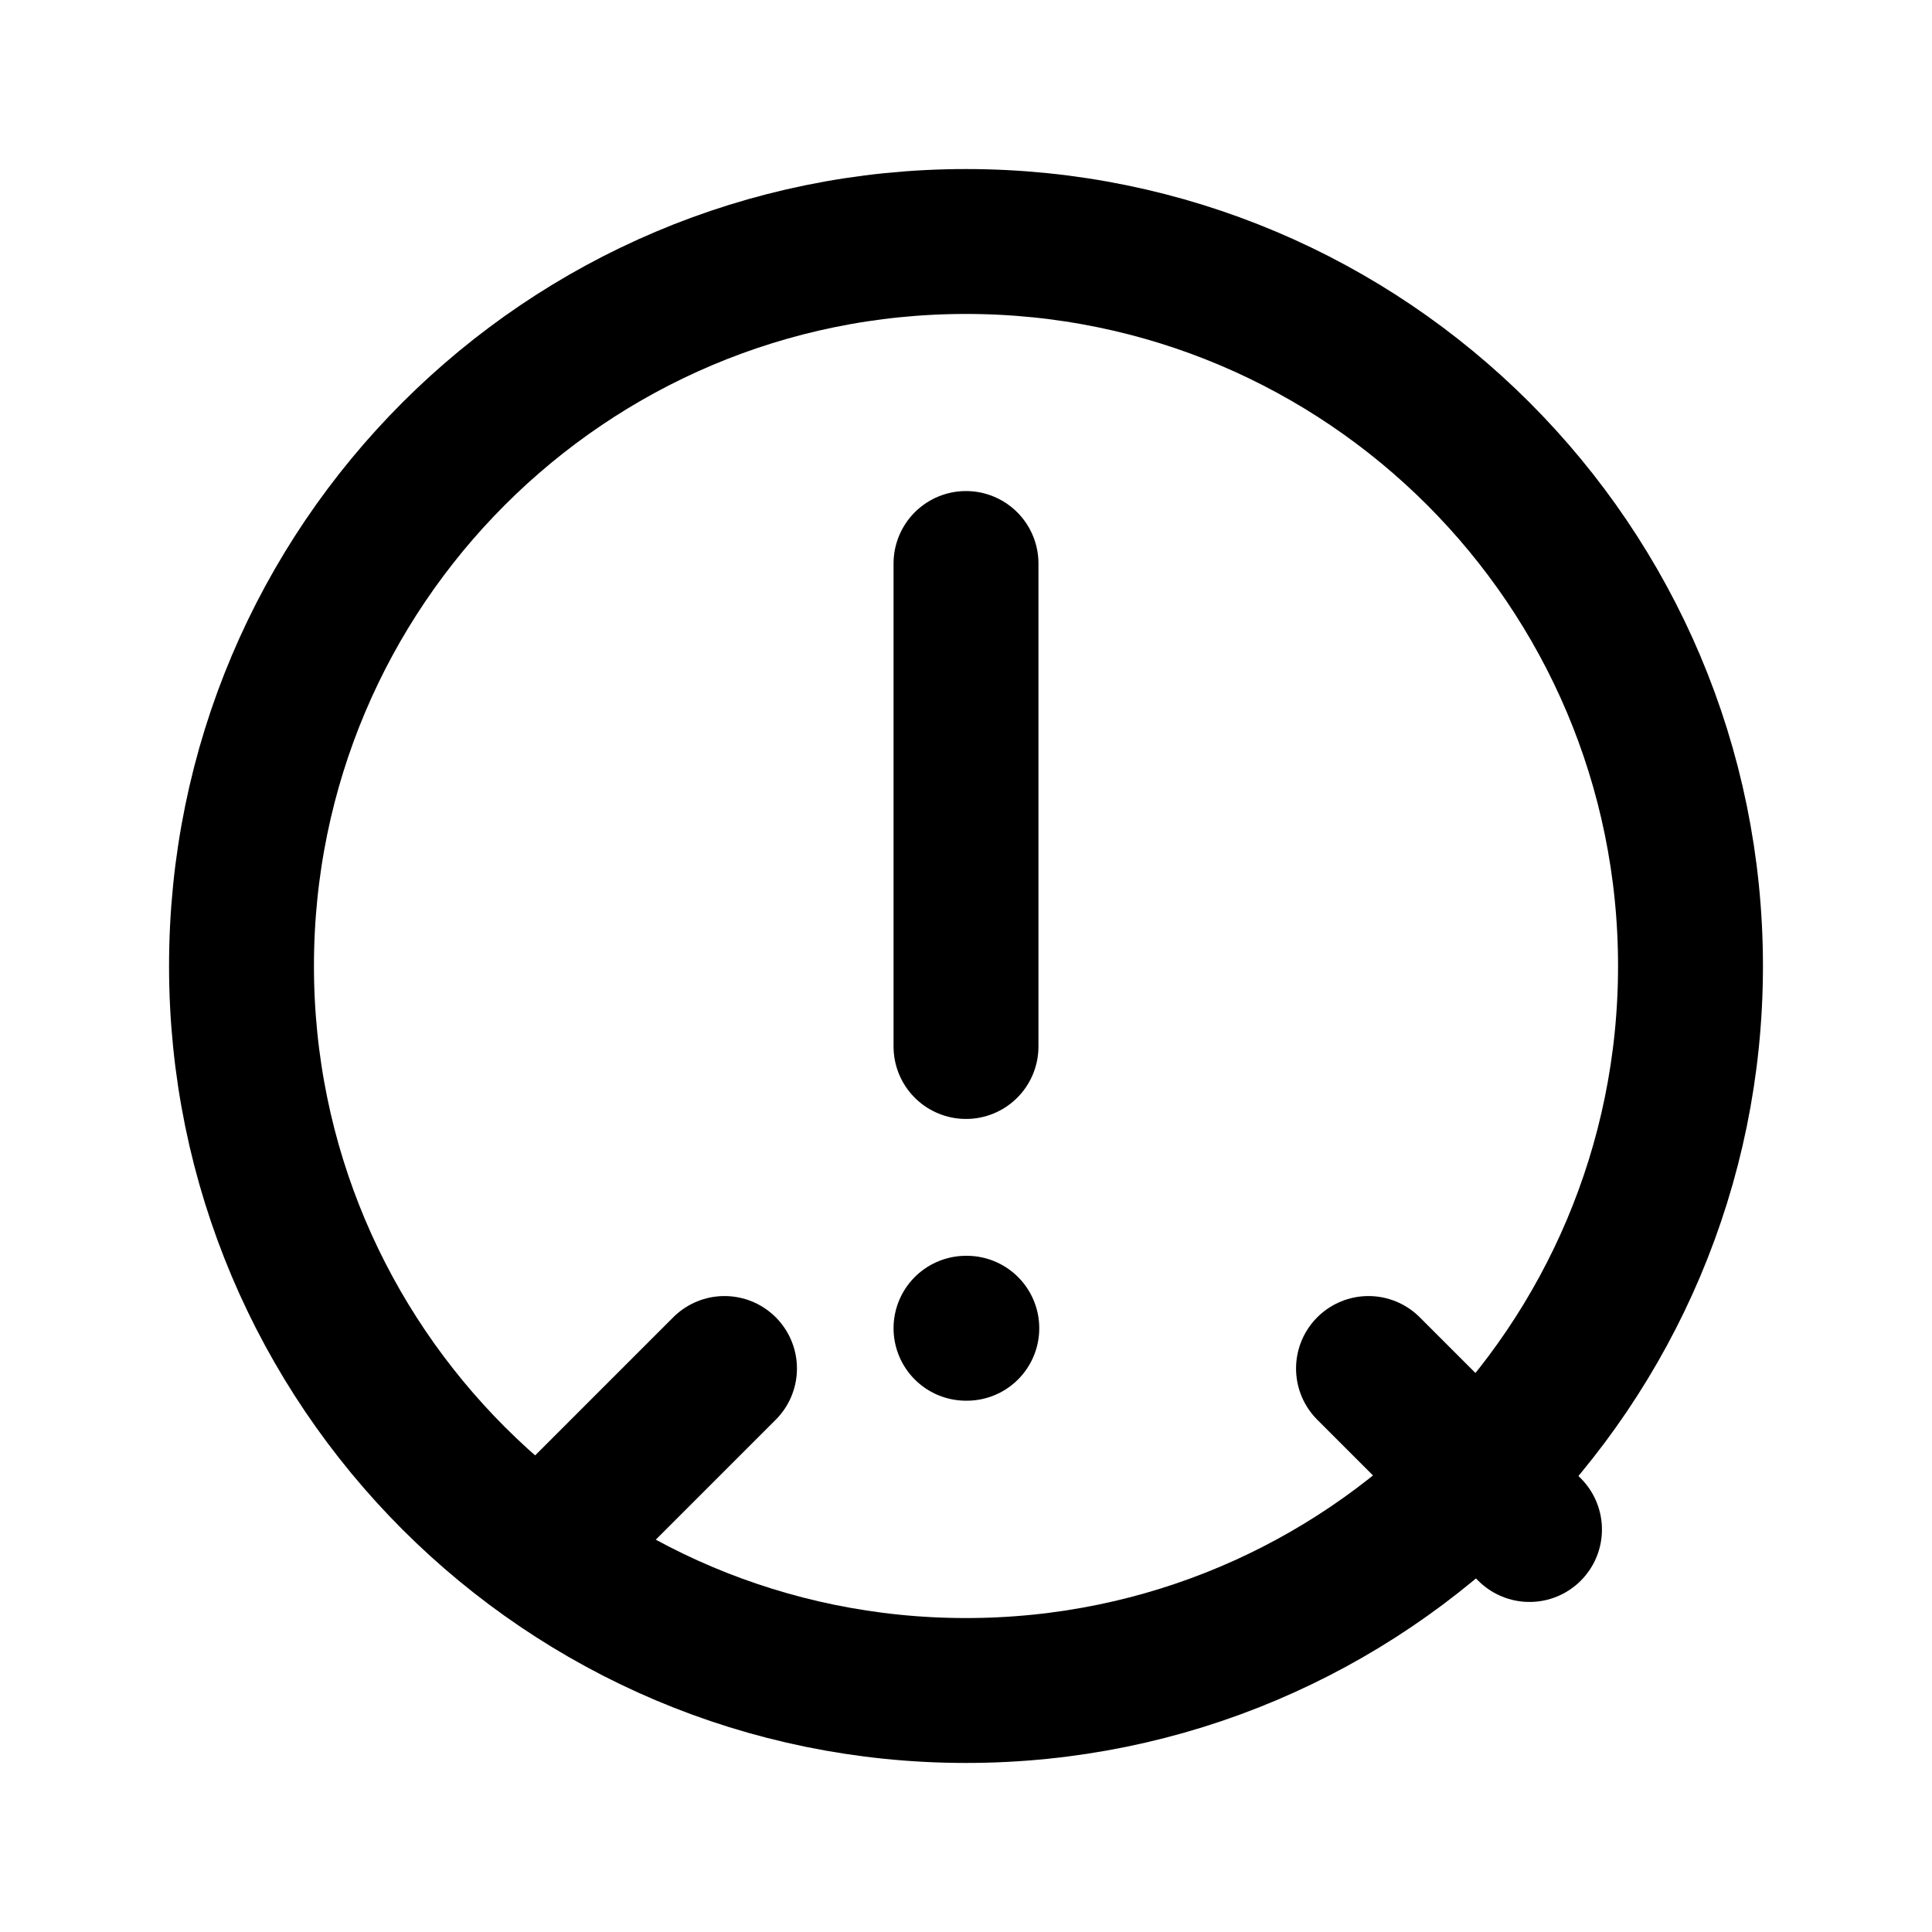
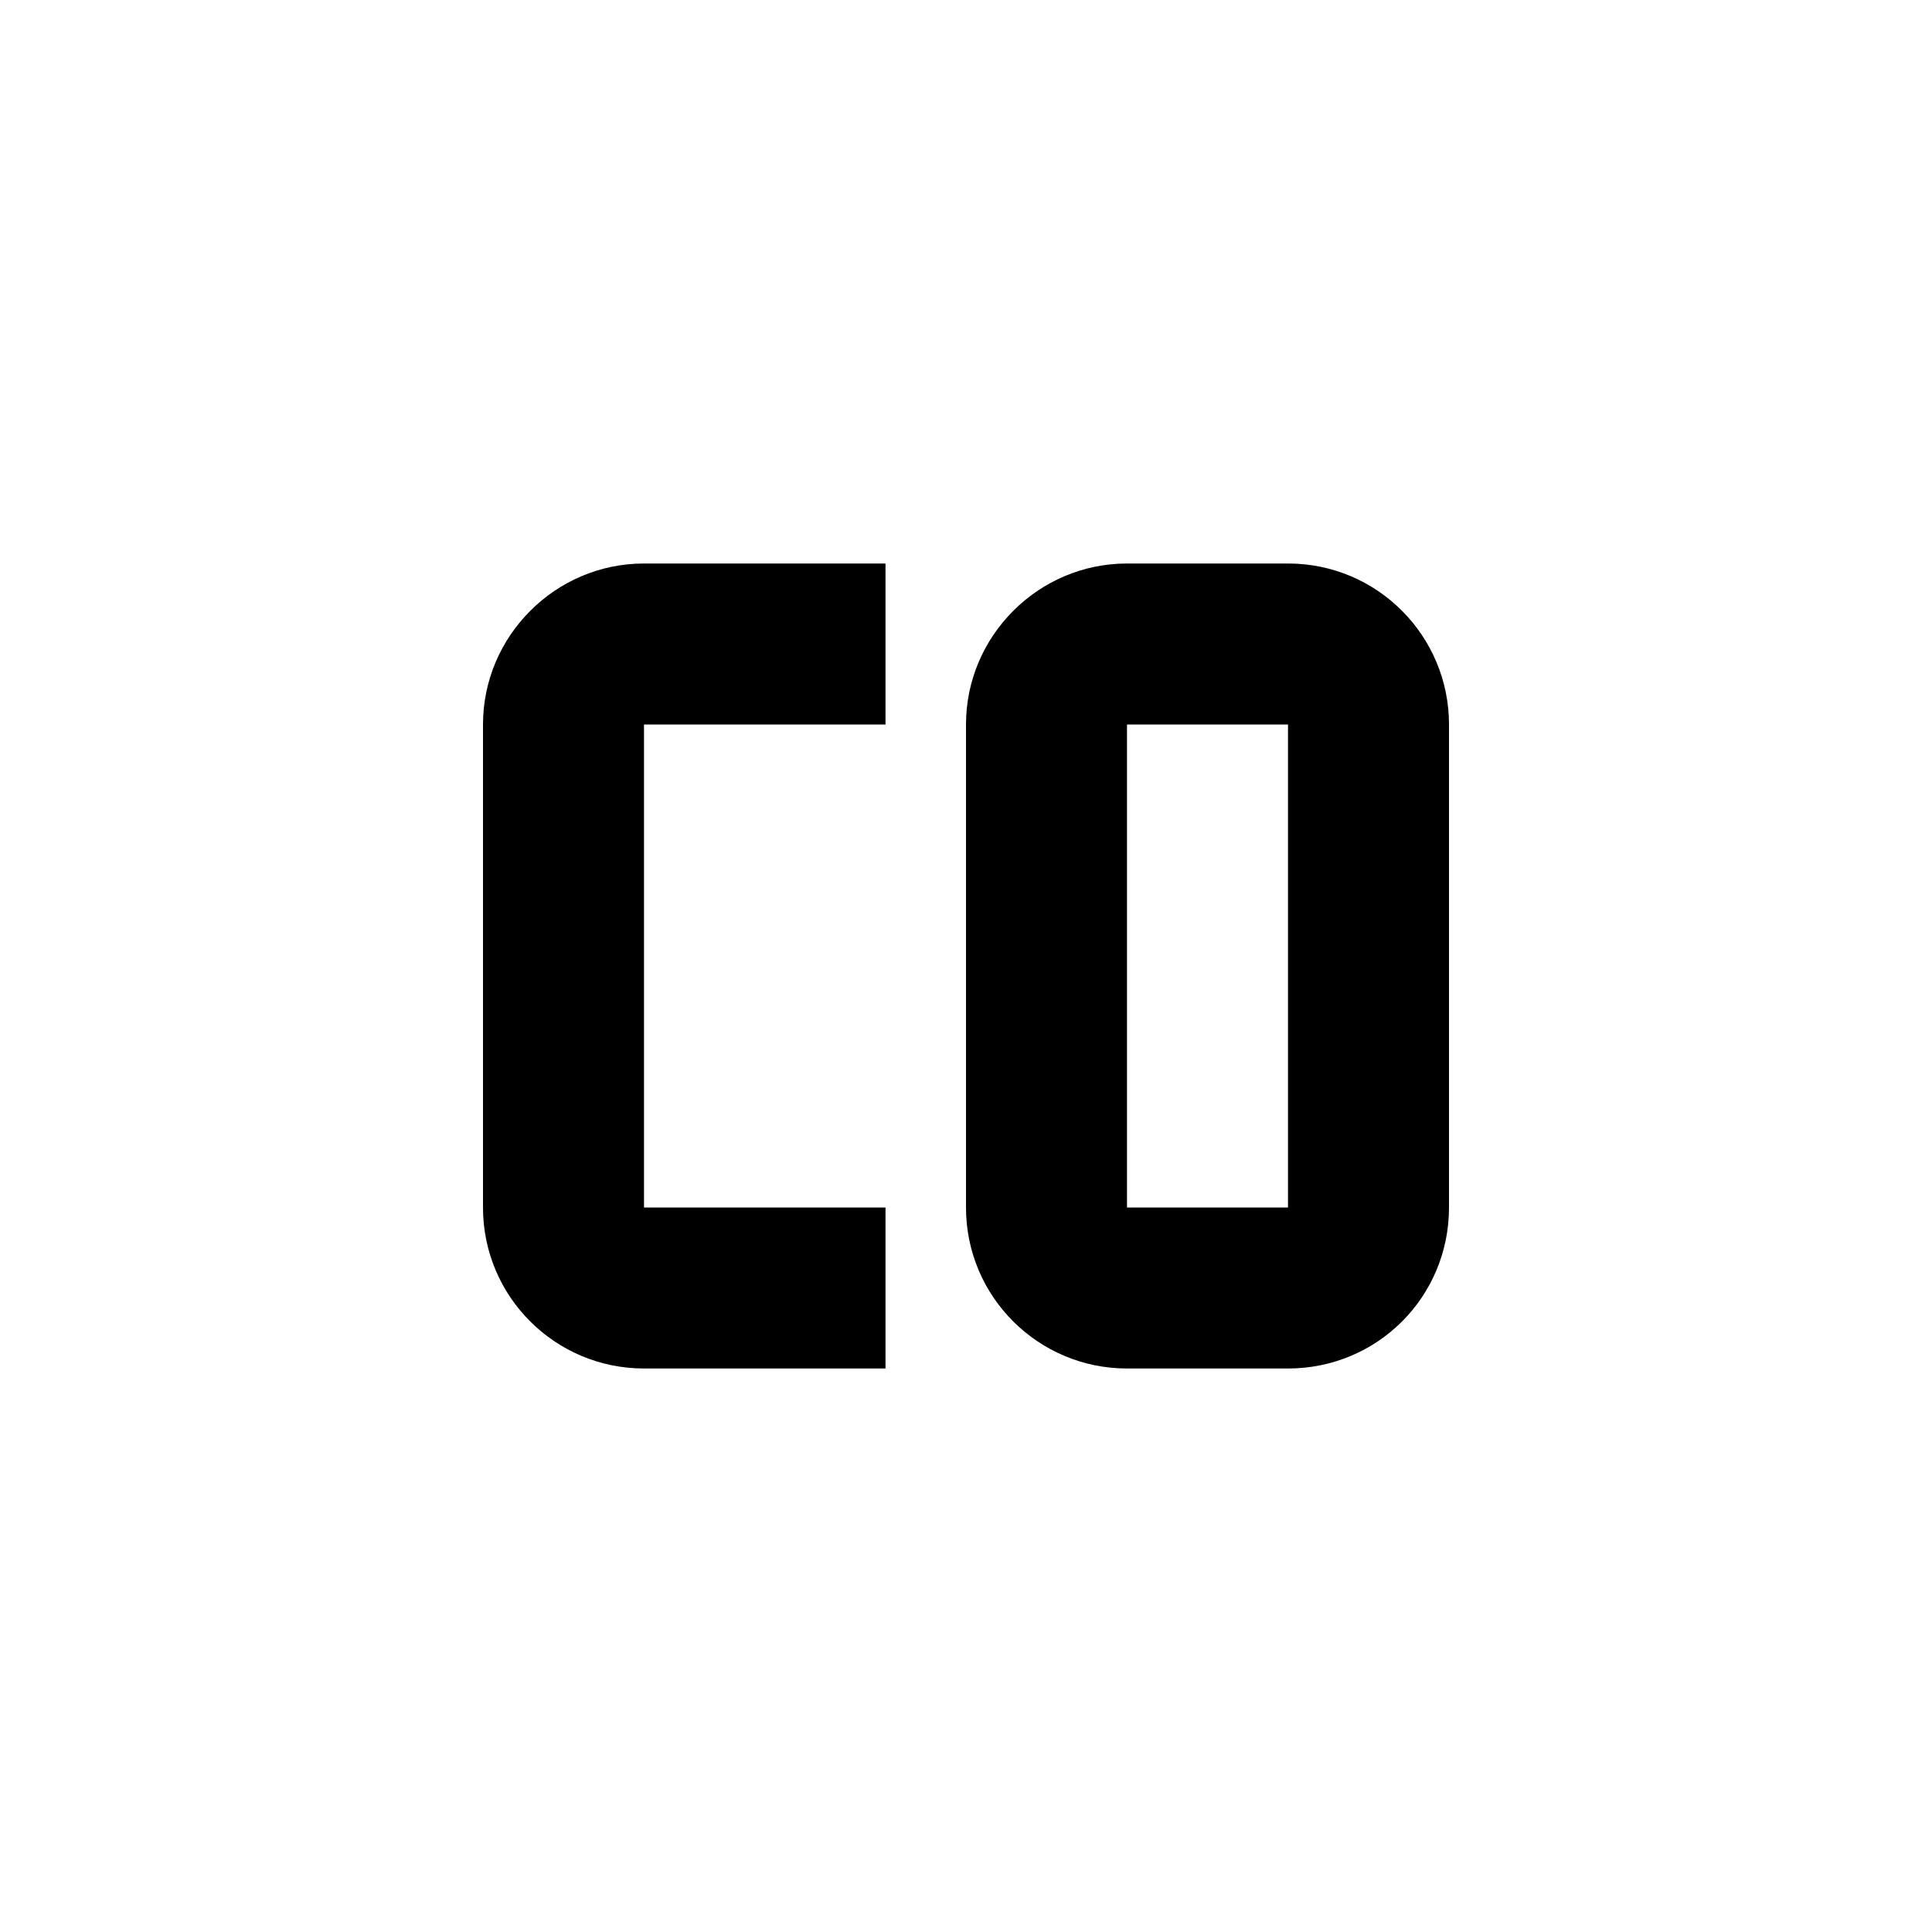
- <svg xmlns="http://www.w3.org/2000/svg" viewBox="0 0 24 24">
-   <g fill="none" stroke="#000" stroke-linecap="round" stroke-linejoin="round" stroke-width="1.8">
-     <circle cx="12" cy="12" r="9" />
-     <path d="M12 7v6m0 3.5h.01M7 19l2-2m8 0 2 2" />
-   </g>
+ <svg xmlns="http://www.w3.org/2000/svg" id="mdi-molecule-co" viewBox="0 0 24 24">
+   <path d="M8 7C6.9 7 6 7.9 6 9V15C6 16.11 6.9 17 8 17H11V15H8V9H11V7H8M14 7C12.9 7 12 7.9 12 9V15C12 16.11 12.9 17 14 17H16C17.11 17 18 16.11 18 15V9C18 7.9 17.11 7 16 7H14M14 9H16V15H14V9" />
</svg>
